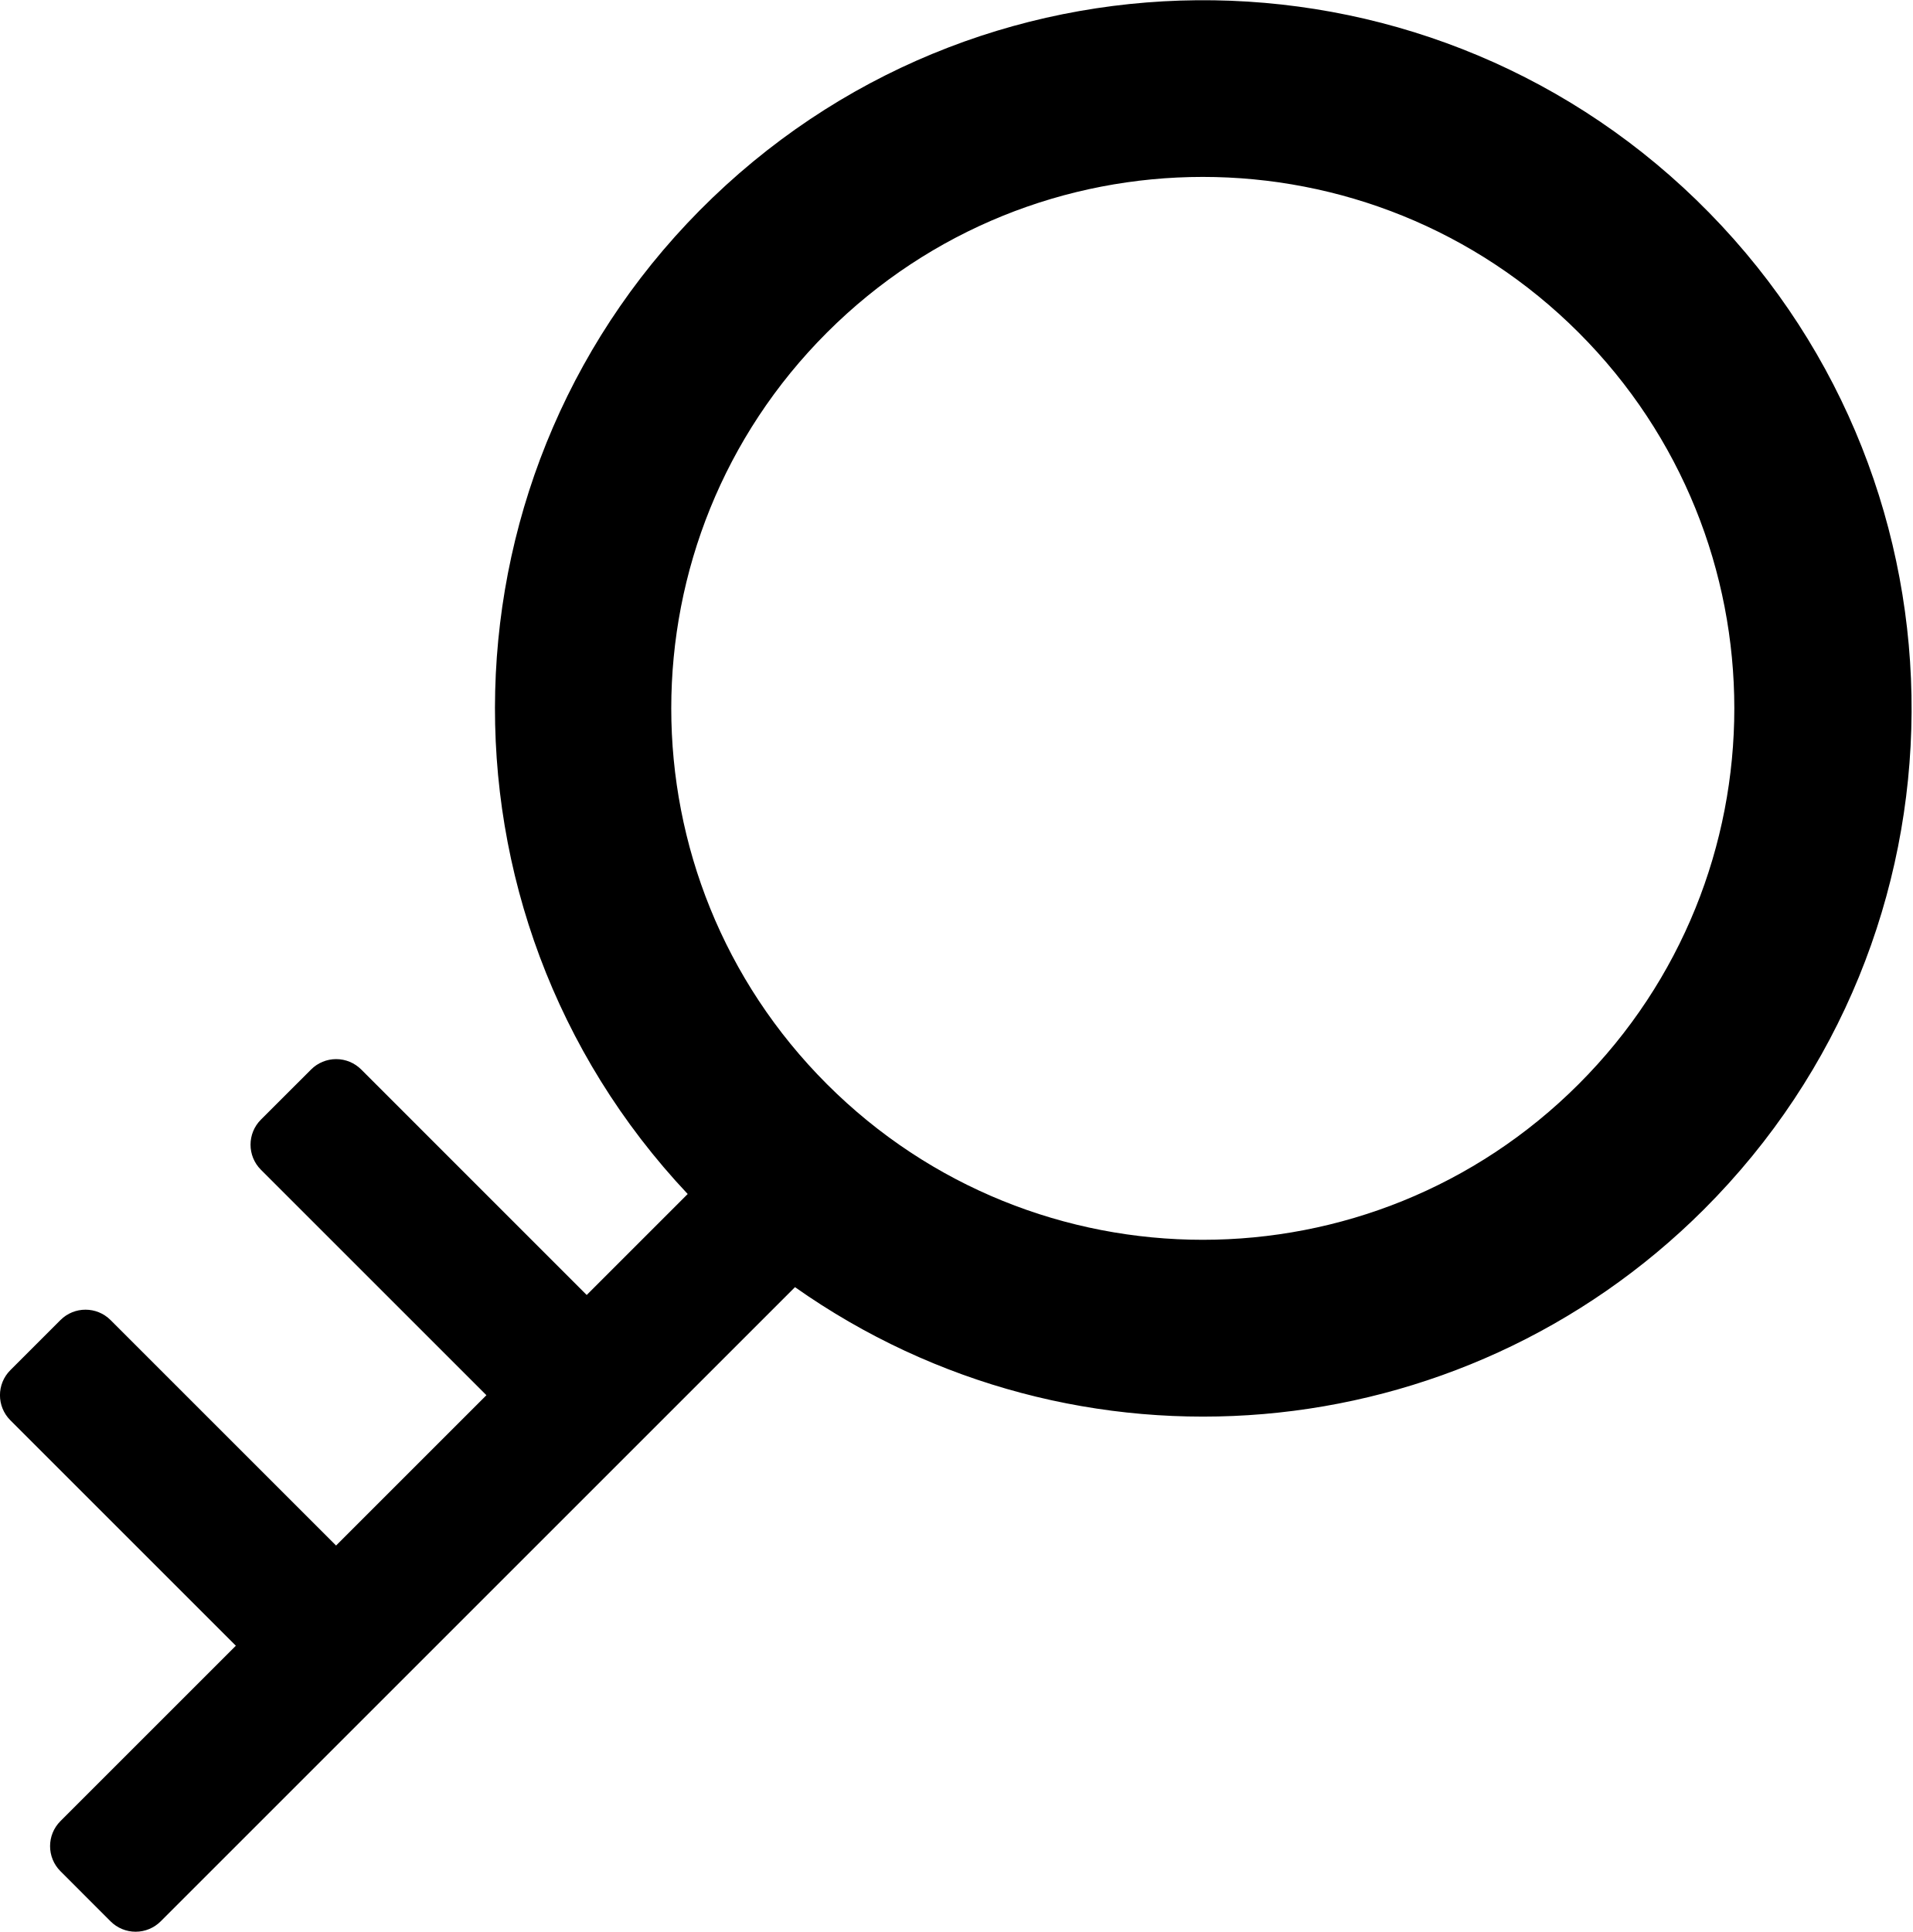
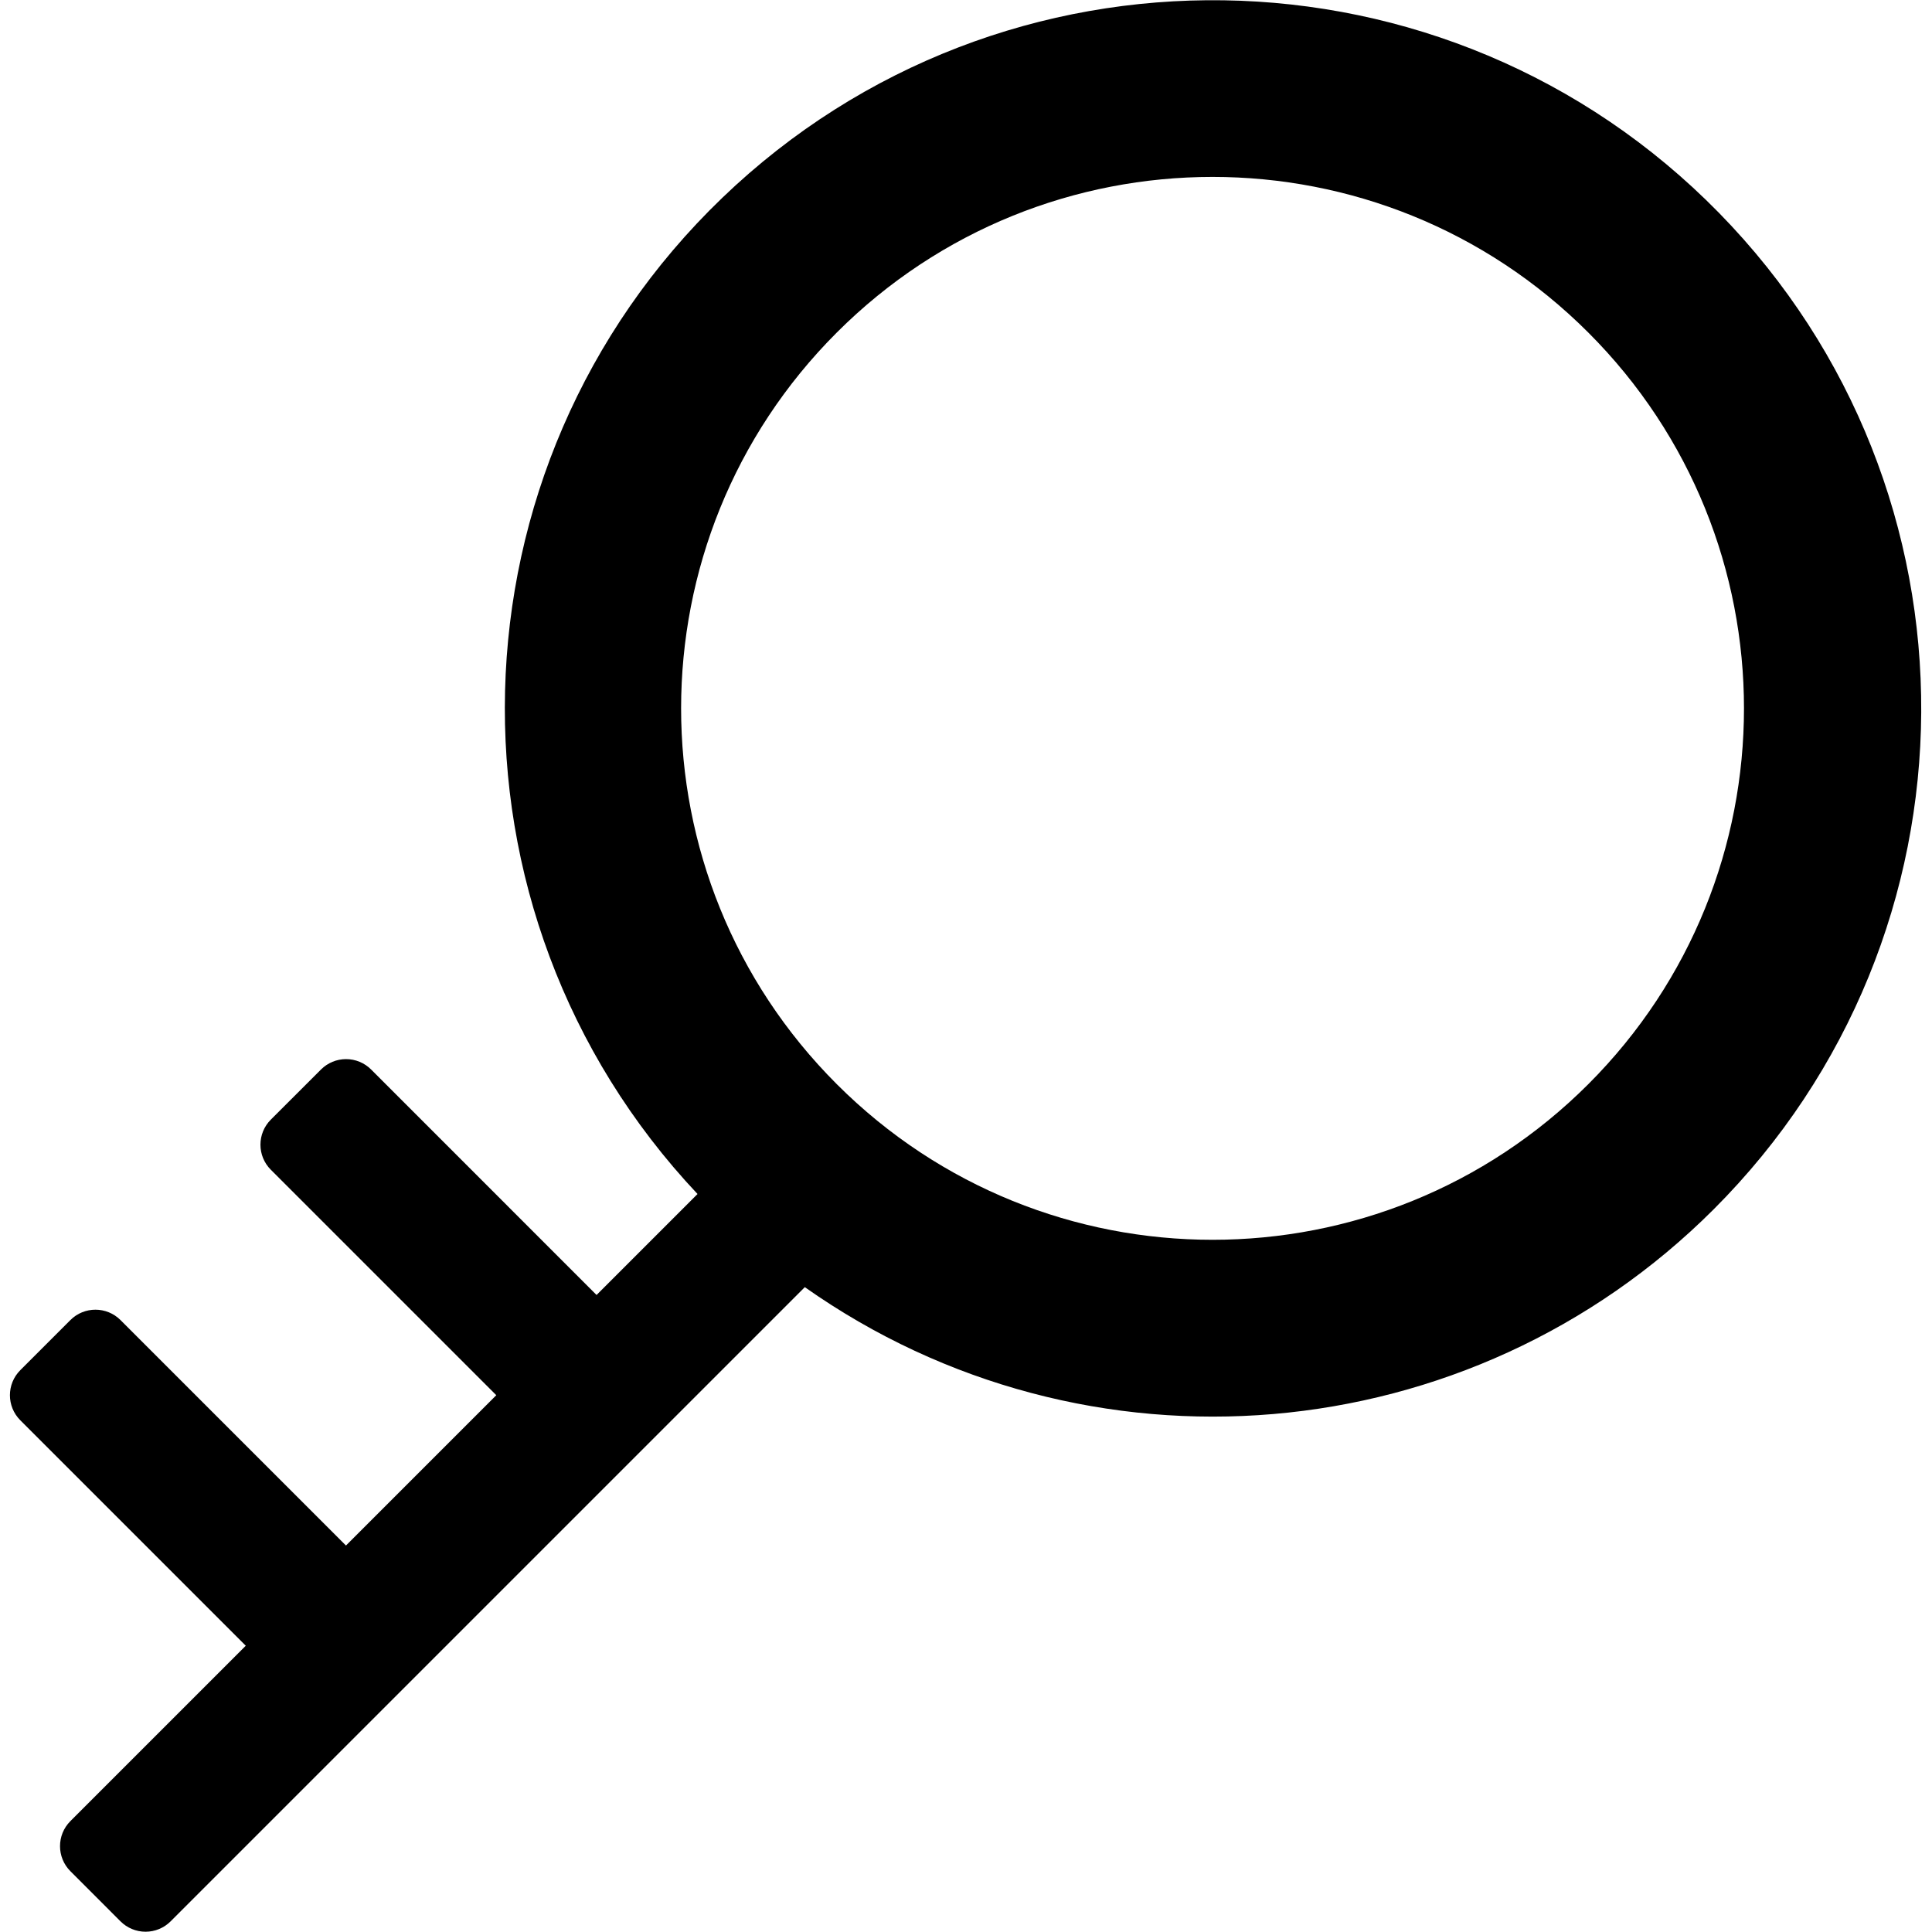
- <svg xmlns="http://www.w3.org/2000/svg" width="53.969" height="54.531" viewBox="0 0 53.969 54.531">
+ <svg xmlns="http://www.w3.org/2000/svg" width="1em" height="1em" viewBox="0 0 53.969 54.531">
  <path d="M624.334,778.95a19.991,19.991,0,0,1-25.649,2.193l-17.9,17.9a1,1,0,0,1-1.415,0l-1.414-1.415a1,1,0,0,1,0-1.414l4.95-4.95-6.364-6.364a1,1,0,0,1,0-1.414l1.414-1.414a1,1,0,0,1,1.414,0l6.364,6.364-0.181.181,4.424-4.424-6.364-6.364a1,1,0,0,1,0-1.414L585.029,775a1,1,0,0,1,1.415,0l6.363,6.364,2.85-2.85A19.989,19.989,0,1,1,624.334,778.95ZM620.8,754.2a15,15,0,1,0,0,21.213A15,15,0,0,0,620.8,754.2Z" transform="translate(-576.25 -744.813)" />
</svg>
